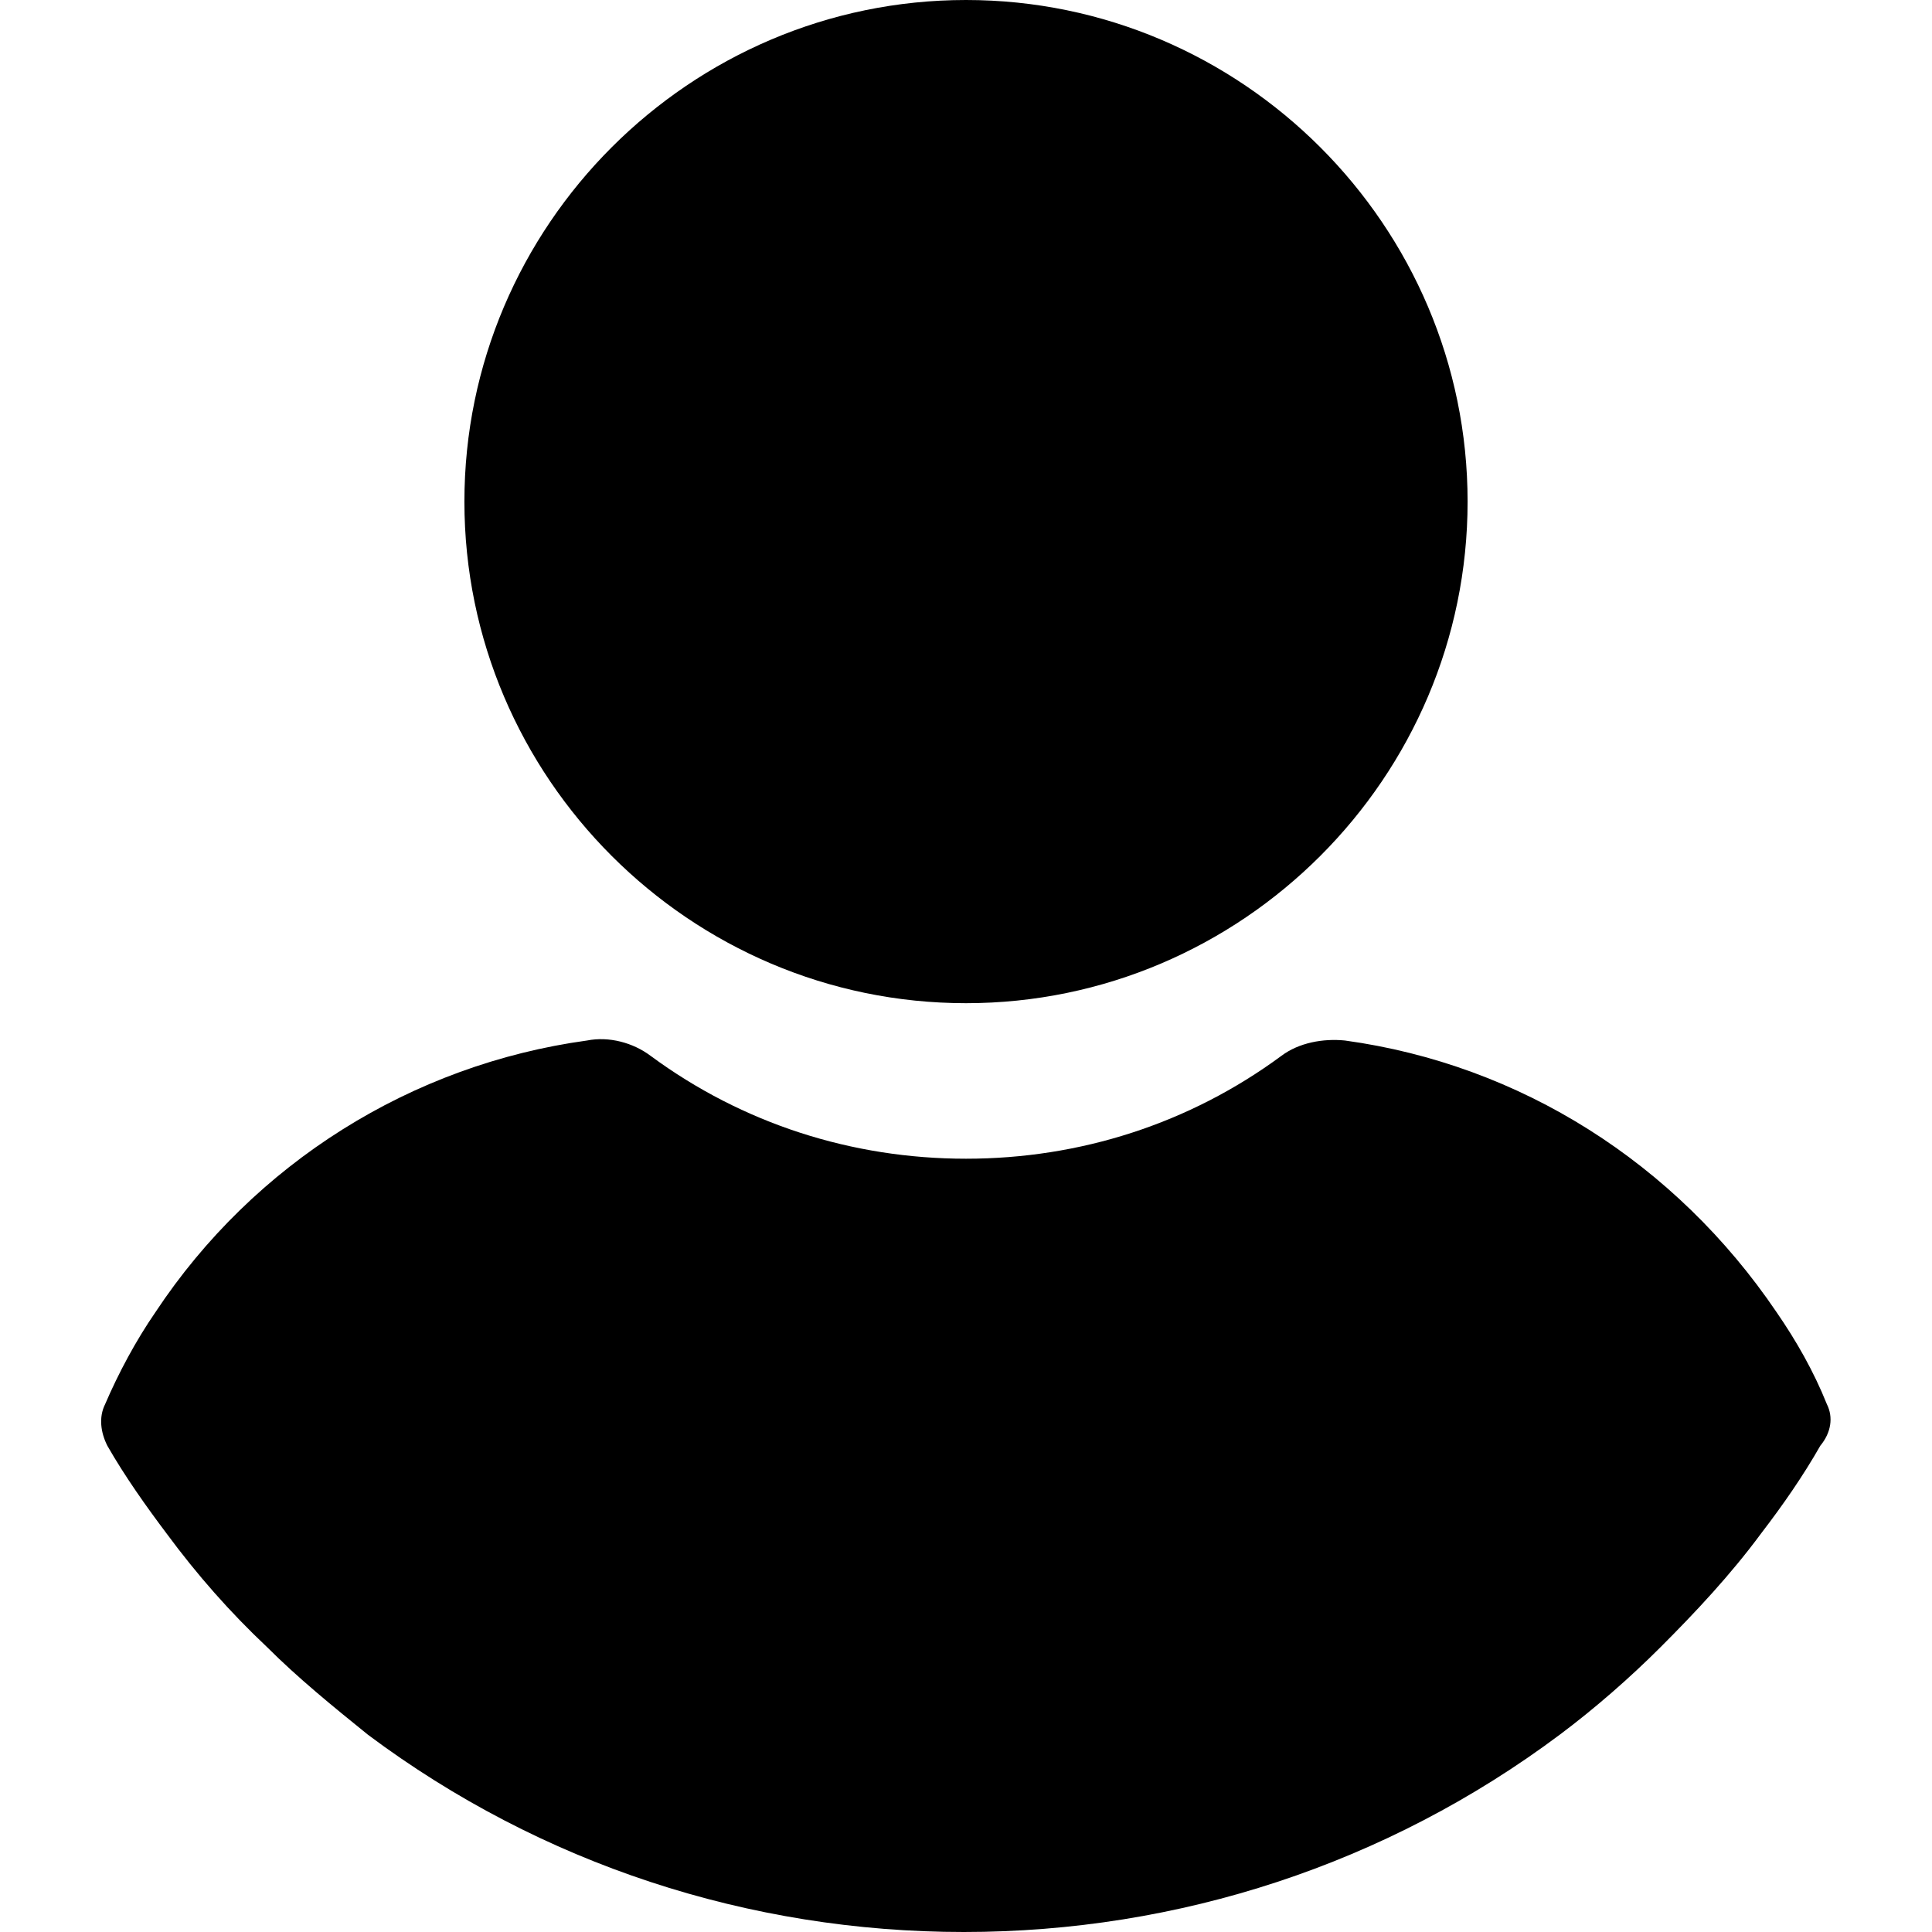
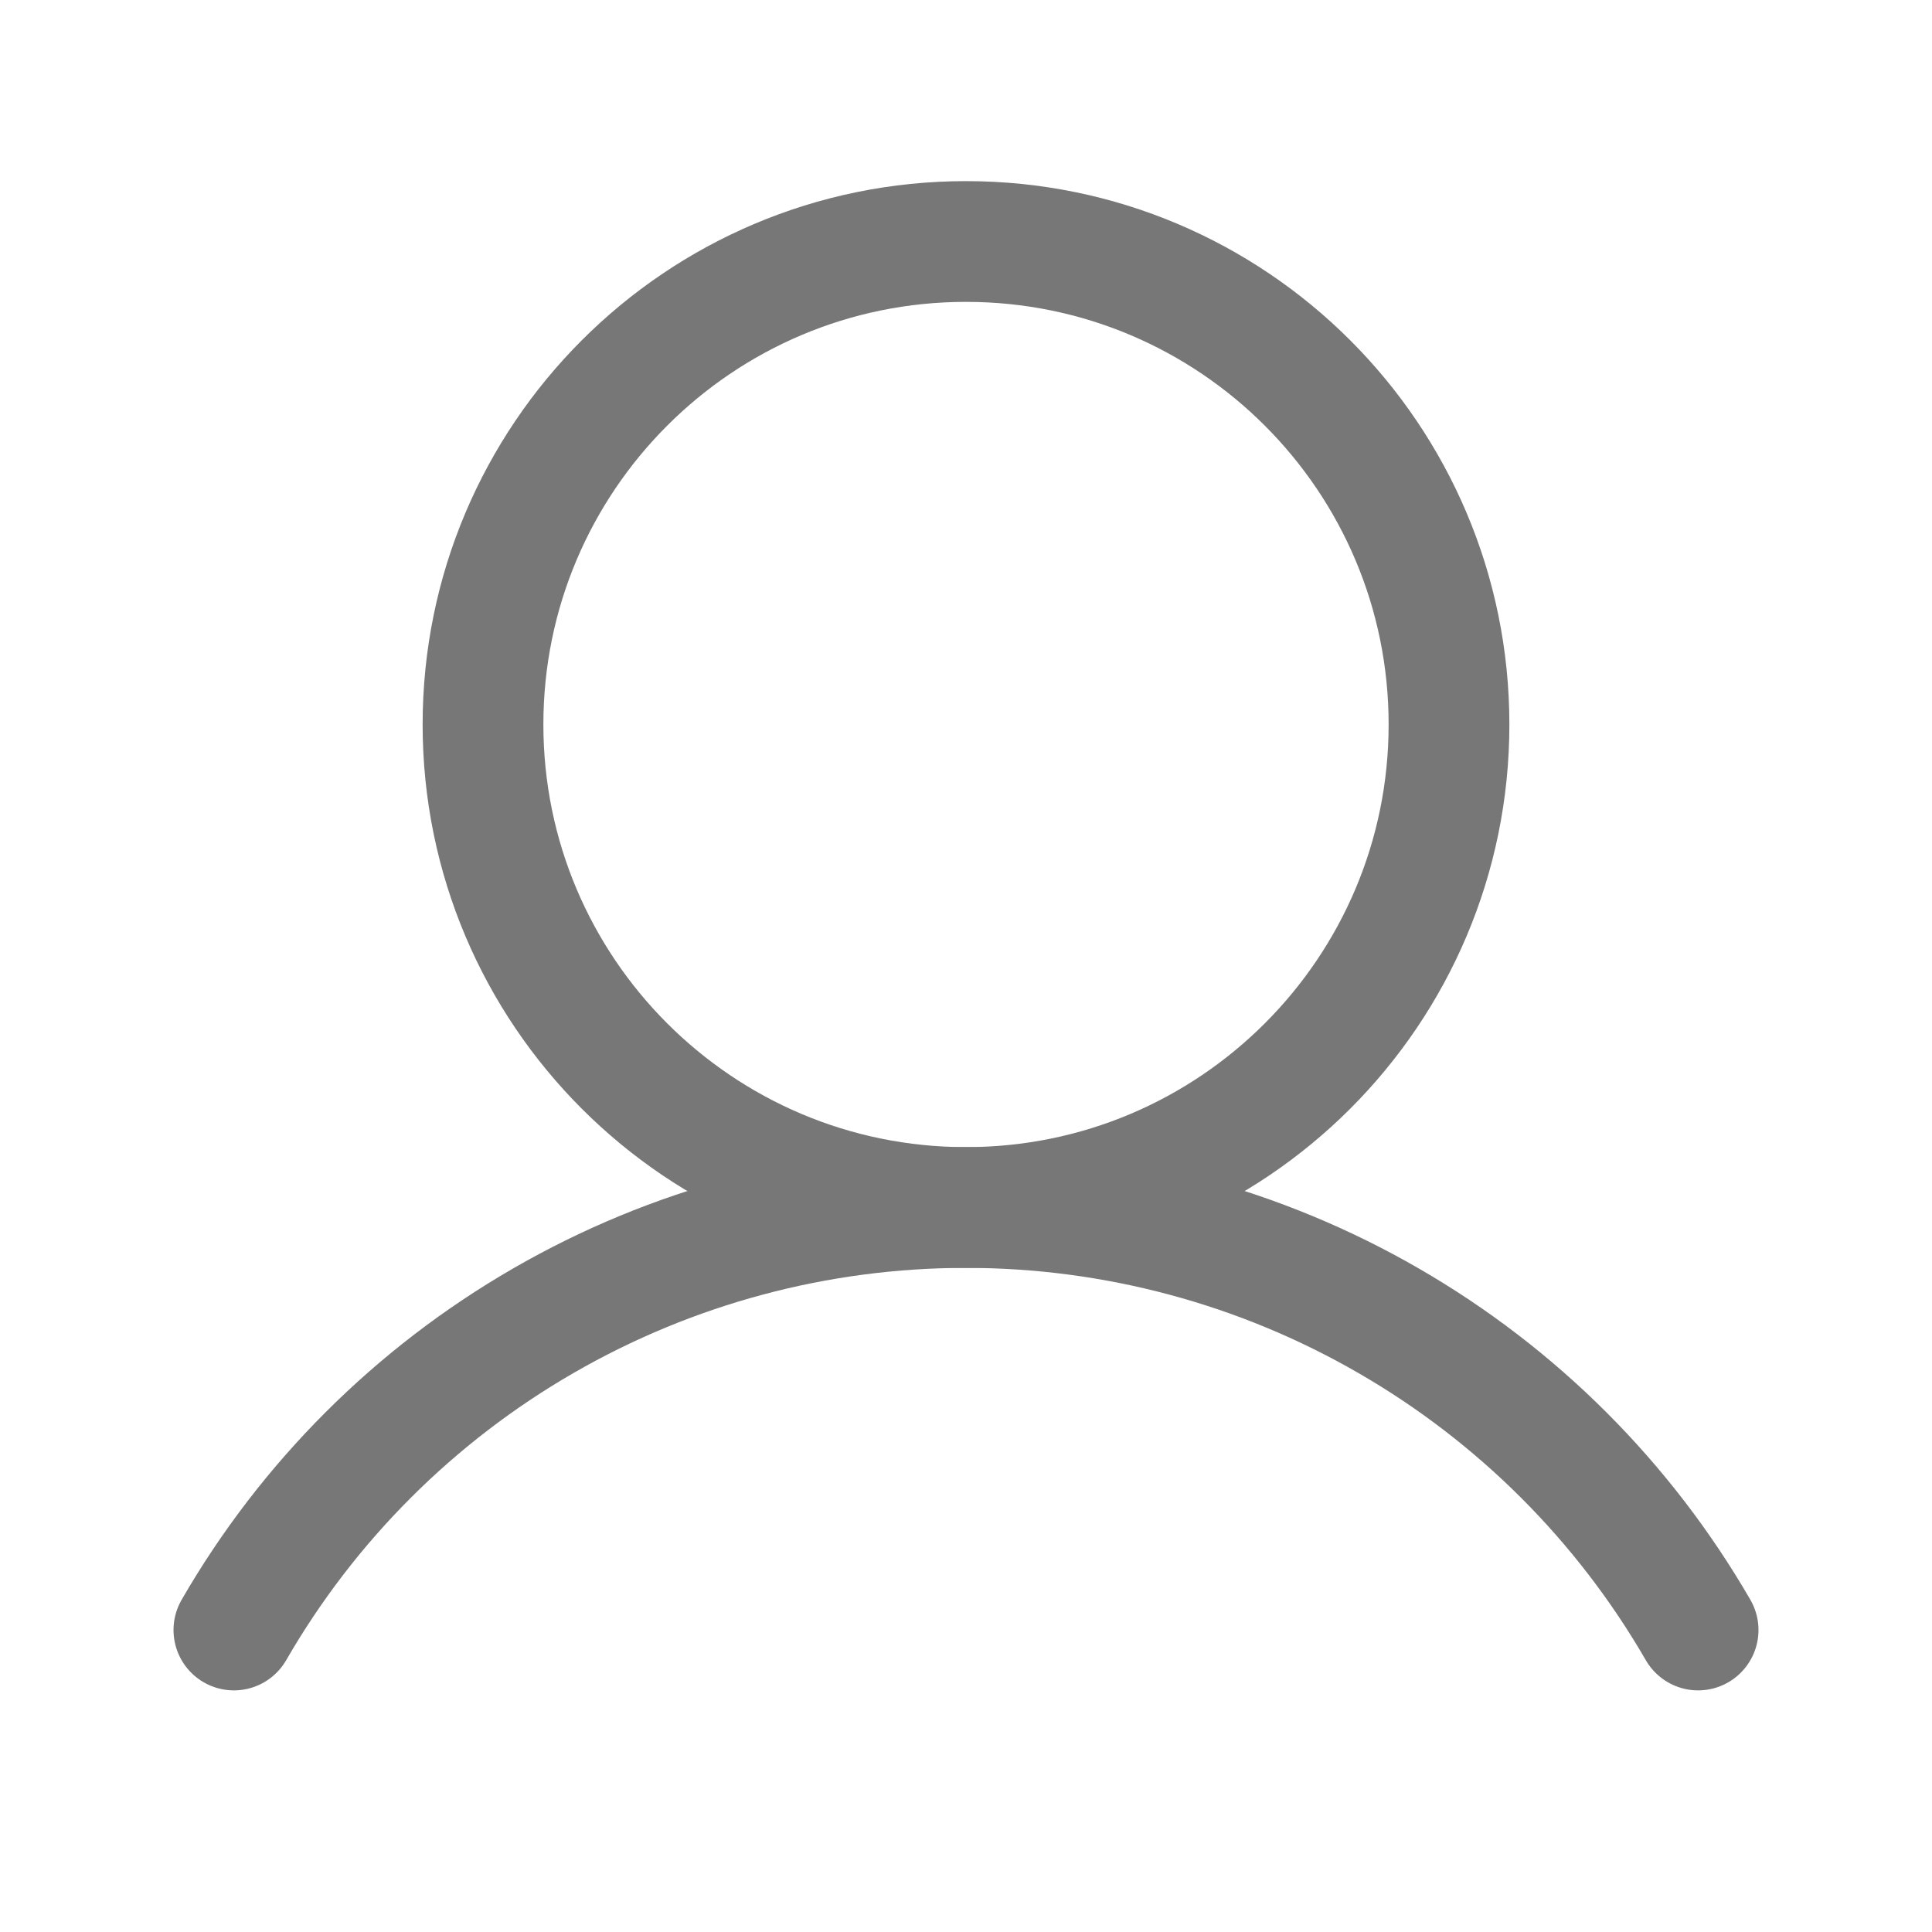
<svg xmlns="http://www.w3.org/2000/svg" width="16" height="16" viewBox="0 0 16 16" fill="none">
-   <path d="M8 8.308C10.286 8.308 12.154 6.44 12.154 4.154C12.154 1.868 10.286 0 8 0C5.714 0 3.846 1.868 3.846 4.154C3.846 6.44 5.714 8.308 8 8.308Z" fill="black" />
-   <path d="M15.129 11.628C15.02 11.356 14.875 11.102 14.712 10.866C13.877 9.633 12.59 8.816 11.138 8.617C10.957 8.599 10.757 8.635 10.612 8.744C9.85 9.306 8.943 9.596 8 9.596C7.057 9.596 6.15 9.306 5.388 8.744C5.243 8.635 5.043 8.581 4.862 8.617C3.41 8.816 2.104 9.633 1.288 10.866C1.125 11.102 0.98 11.374 0.871 11.628C0.816 11.737 0.834 11.864 0.889 11.973C1.034 12.227 1.215 12.481 1.379 12.699C1.633 13.043 1.905 13.352 2.213 13.642C2.467 13.896 2.757 14.132 3.048 14.367C4.481 15.438 6.204 16 7.982 16C9.76 16 11.483 15.438 12.916 14.367C13.206 14.15 13.497 13.896 13.751 13.642C14.041 13.352 14.331 13.043 14.585 12.699C14.766 12.463 14.93 12.227 15.075 11.973C15.165 11.864 15.184 11.737 15.129 11.628Z" fill="black" />
+   <path d="M8 10C10.209 10 12 8.209 12 6C12 3.791 10.209 2 8 2C5.791 2 4 3.791 4 6C4 8.209 5.791 10 8 10Z" stroke="#777777" stroke-miterlimit="10" />
+   <path d="M1.937 13.499C2.551 12.435 3.435 11.552 4.499 10.938C5.564 10.323 6.771 10 8 10C9.229 10 10.436 10.323 11.5 10.938C12.564 11.552 13.448 12.435 14.063 13.499" stroke="#777777" stroke-linecap="round" stroke-linejoin="round" />
</svg>
